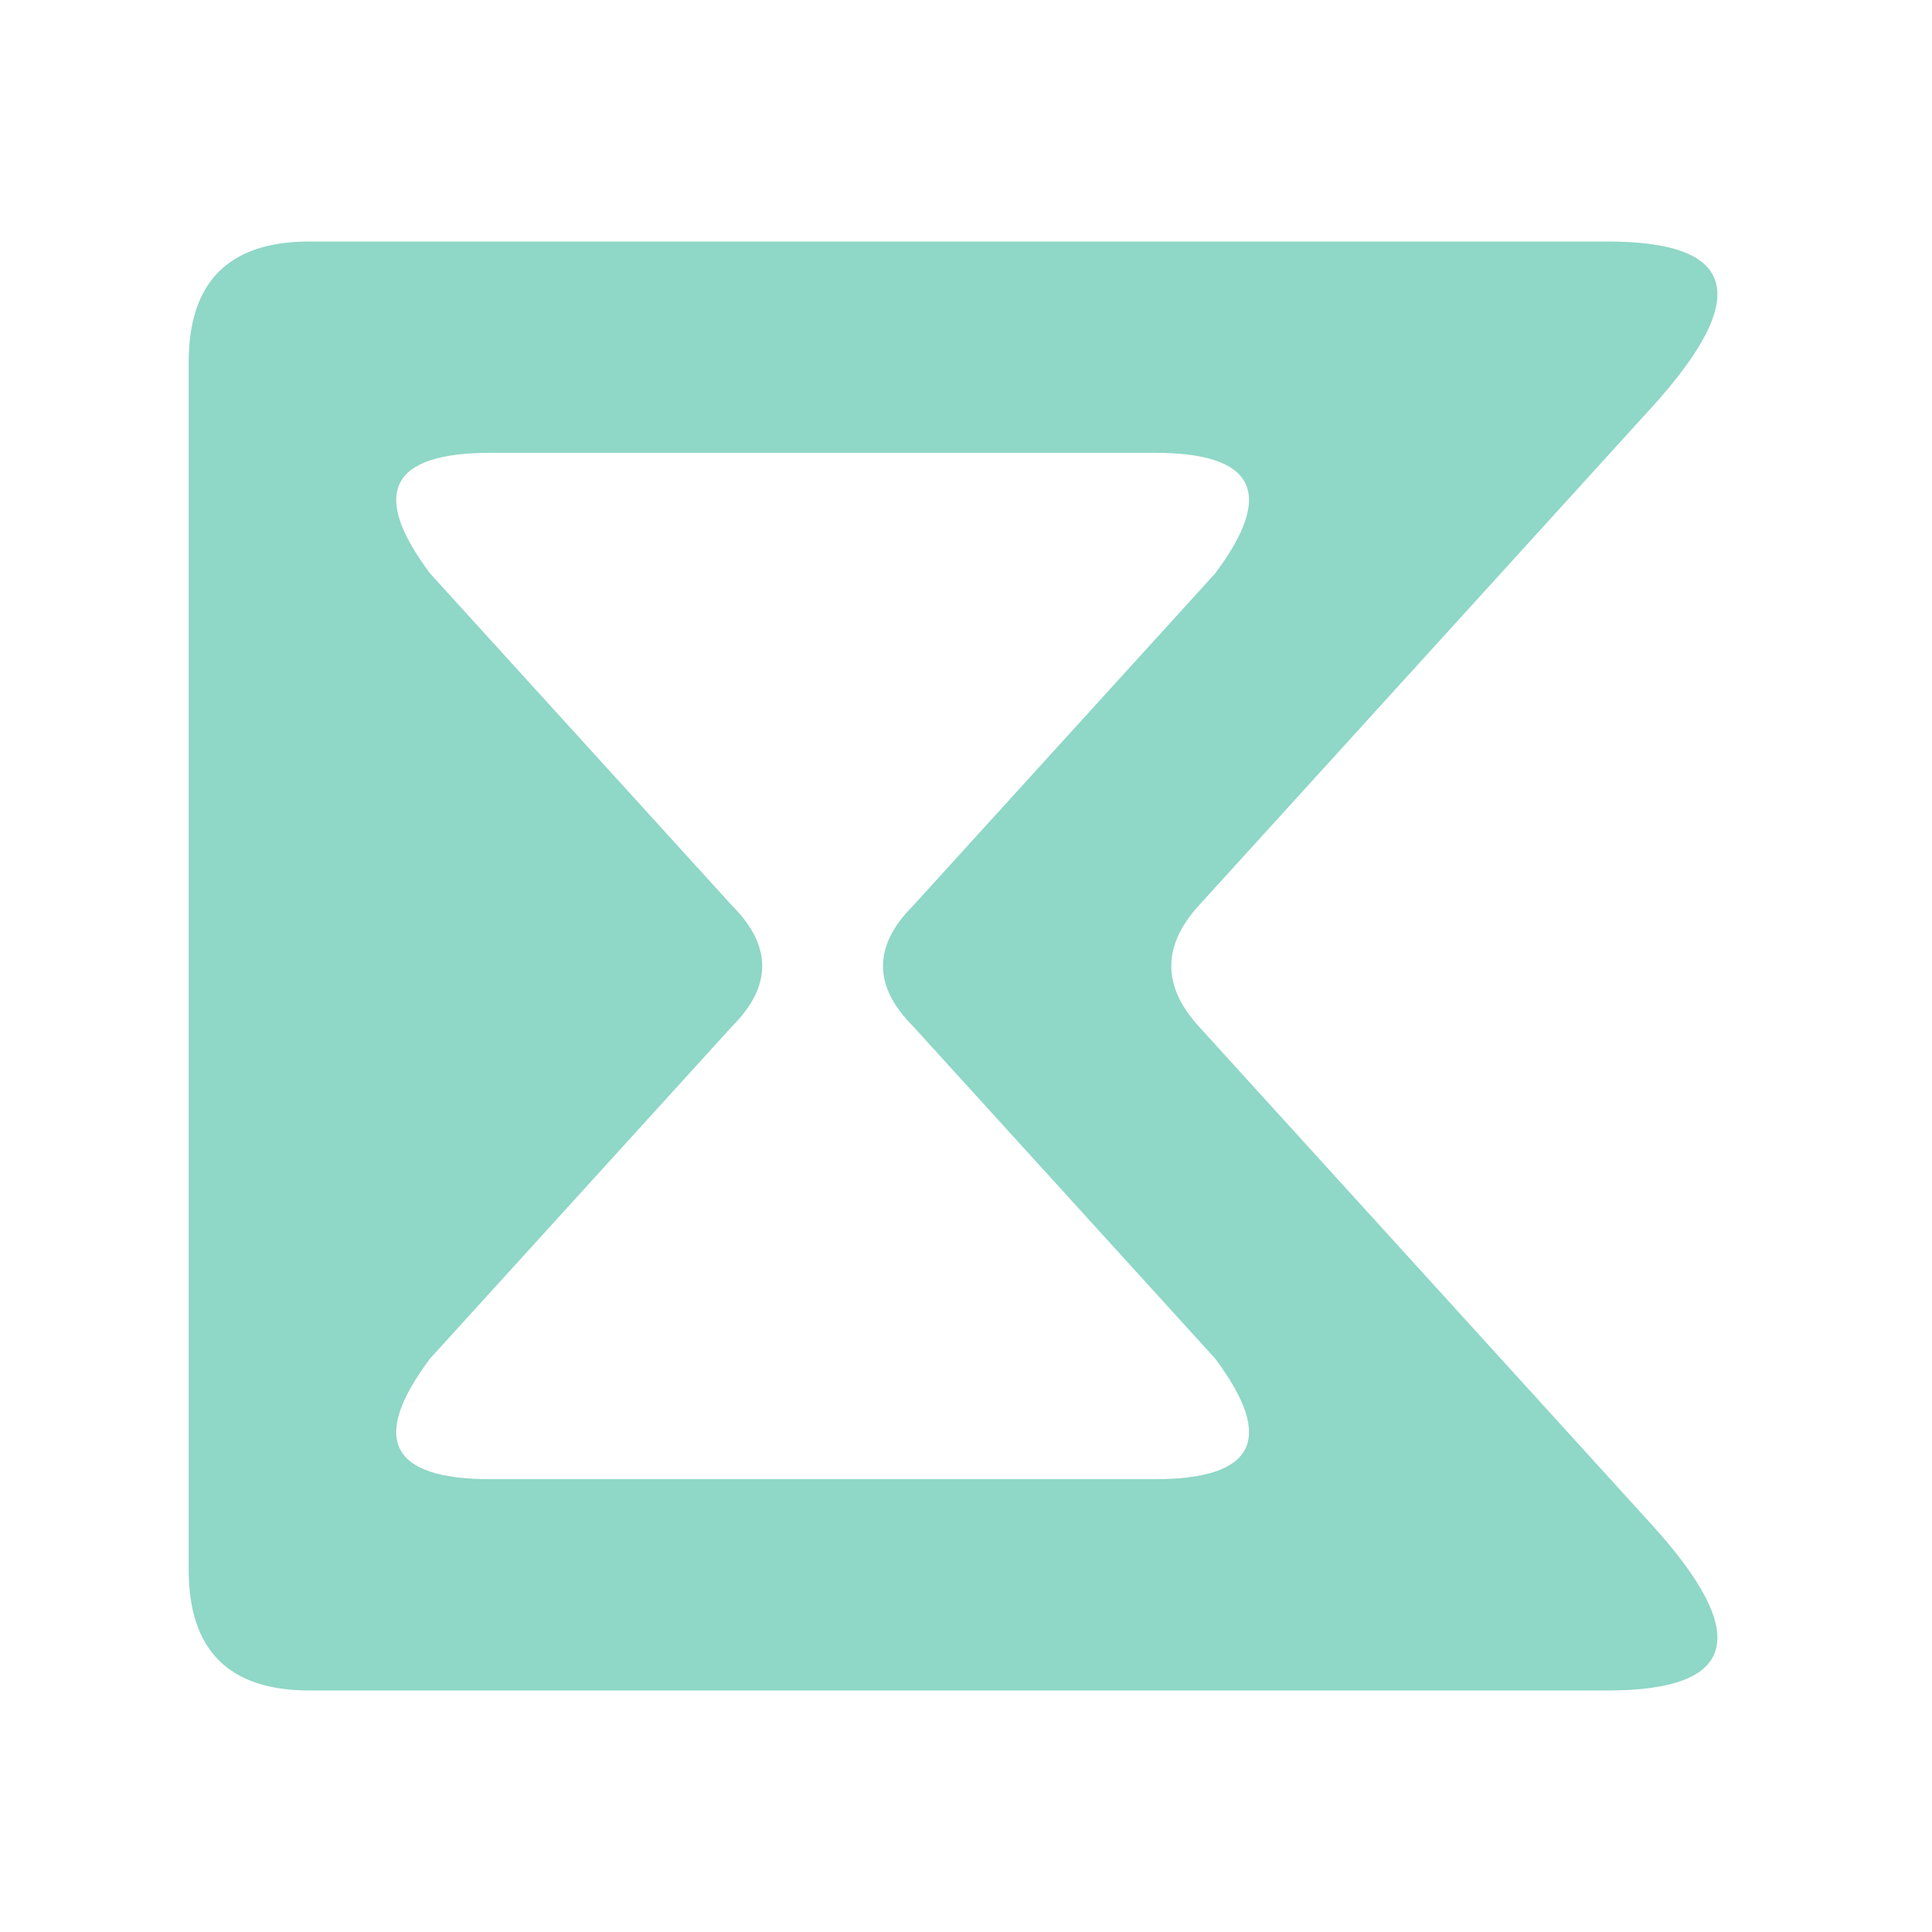
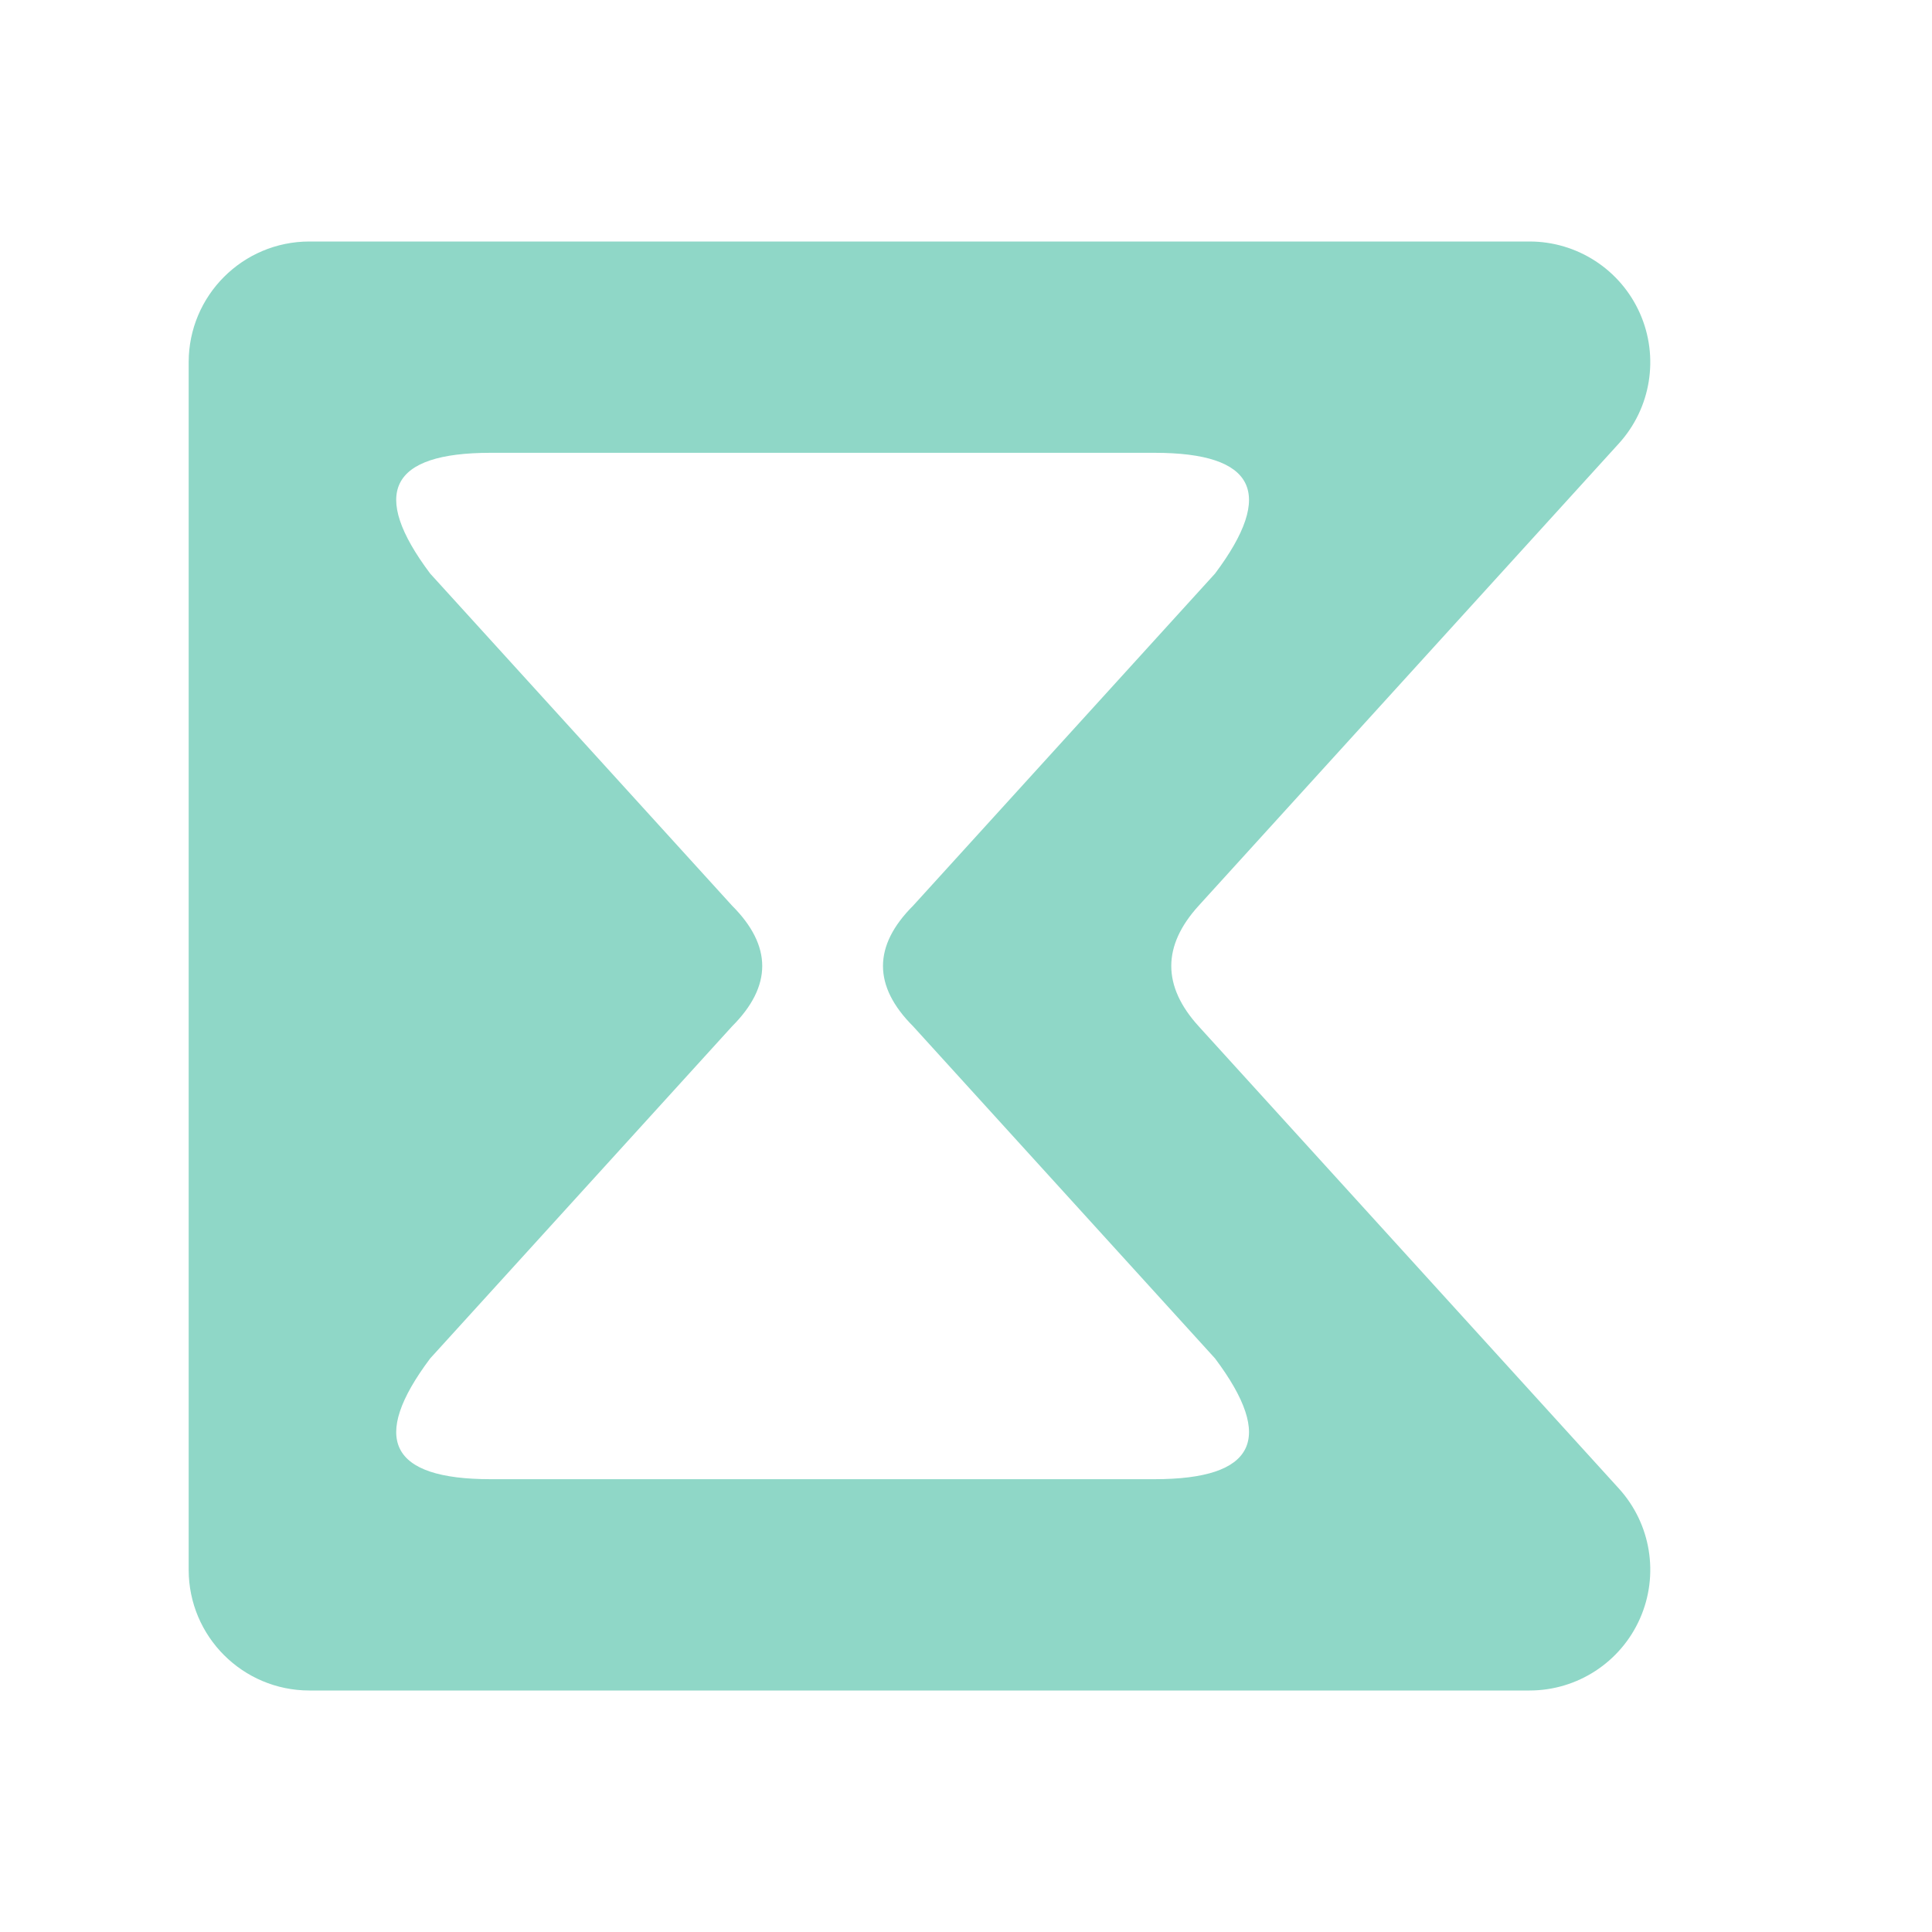
<svg xmlns="http://www.w3.org/2000/svg" viewBox="0 0 128 128">
-   <path transform="translate(-3.5 0)" fill="#8FD7C7" fill-rule="evenodd" d="M24 16H110Q122.92 16 112.92 27L82.92 60Q79.28 64 82.92 68L112.92 101Q122.92 112 110 112H24Q16 112 16 104V24Q16 16 24 16Z M36 30H80Q90 30 84 38L64 60Q60 64 64 68L84 90Q90 98 80 98H36Q26 98 32 90L52 68Q56 64 52 60L32 38Q26 30 36 30Z" />
+   <path transform="translate(-3.5 0)" fill="#8FD7C7" fill-rule="evenodd" d="M24 16H104.836A8 8 0 0 1 110.755 29.381L82.92 60Q79.28 64 82.92 68L110.755 98.619A8 8 0 0 1 104.836 112H24A8 8 0 0 1 16 104V24A8 8 0 0 1 24 16Z M36 30H80Q90 30 84 38L64 60Q60 64 64 68L84 90Q90 98 80 98H36Q26 98 32 90L52 68Q56 64 52 60L32 38Q26 30 36 30Z" />
</svg>
